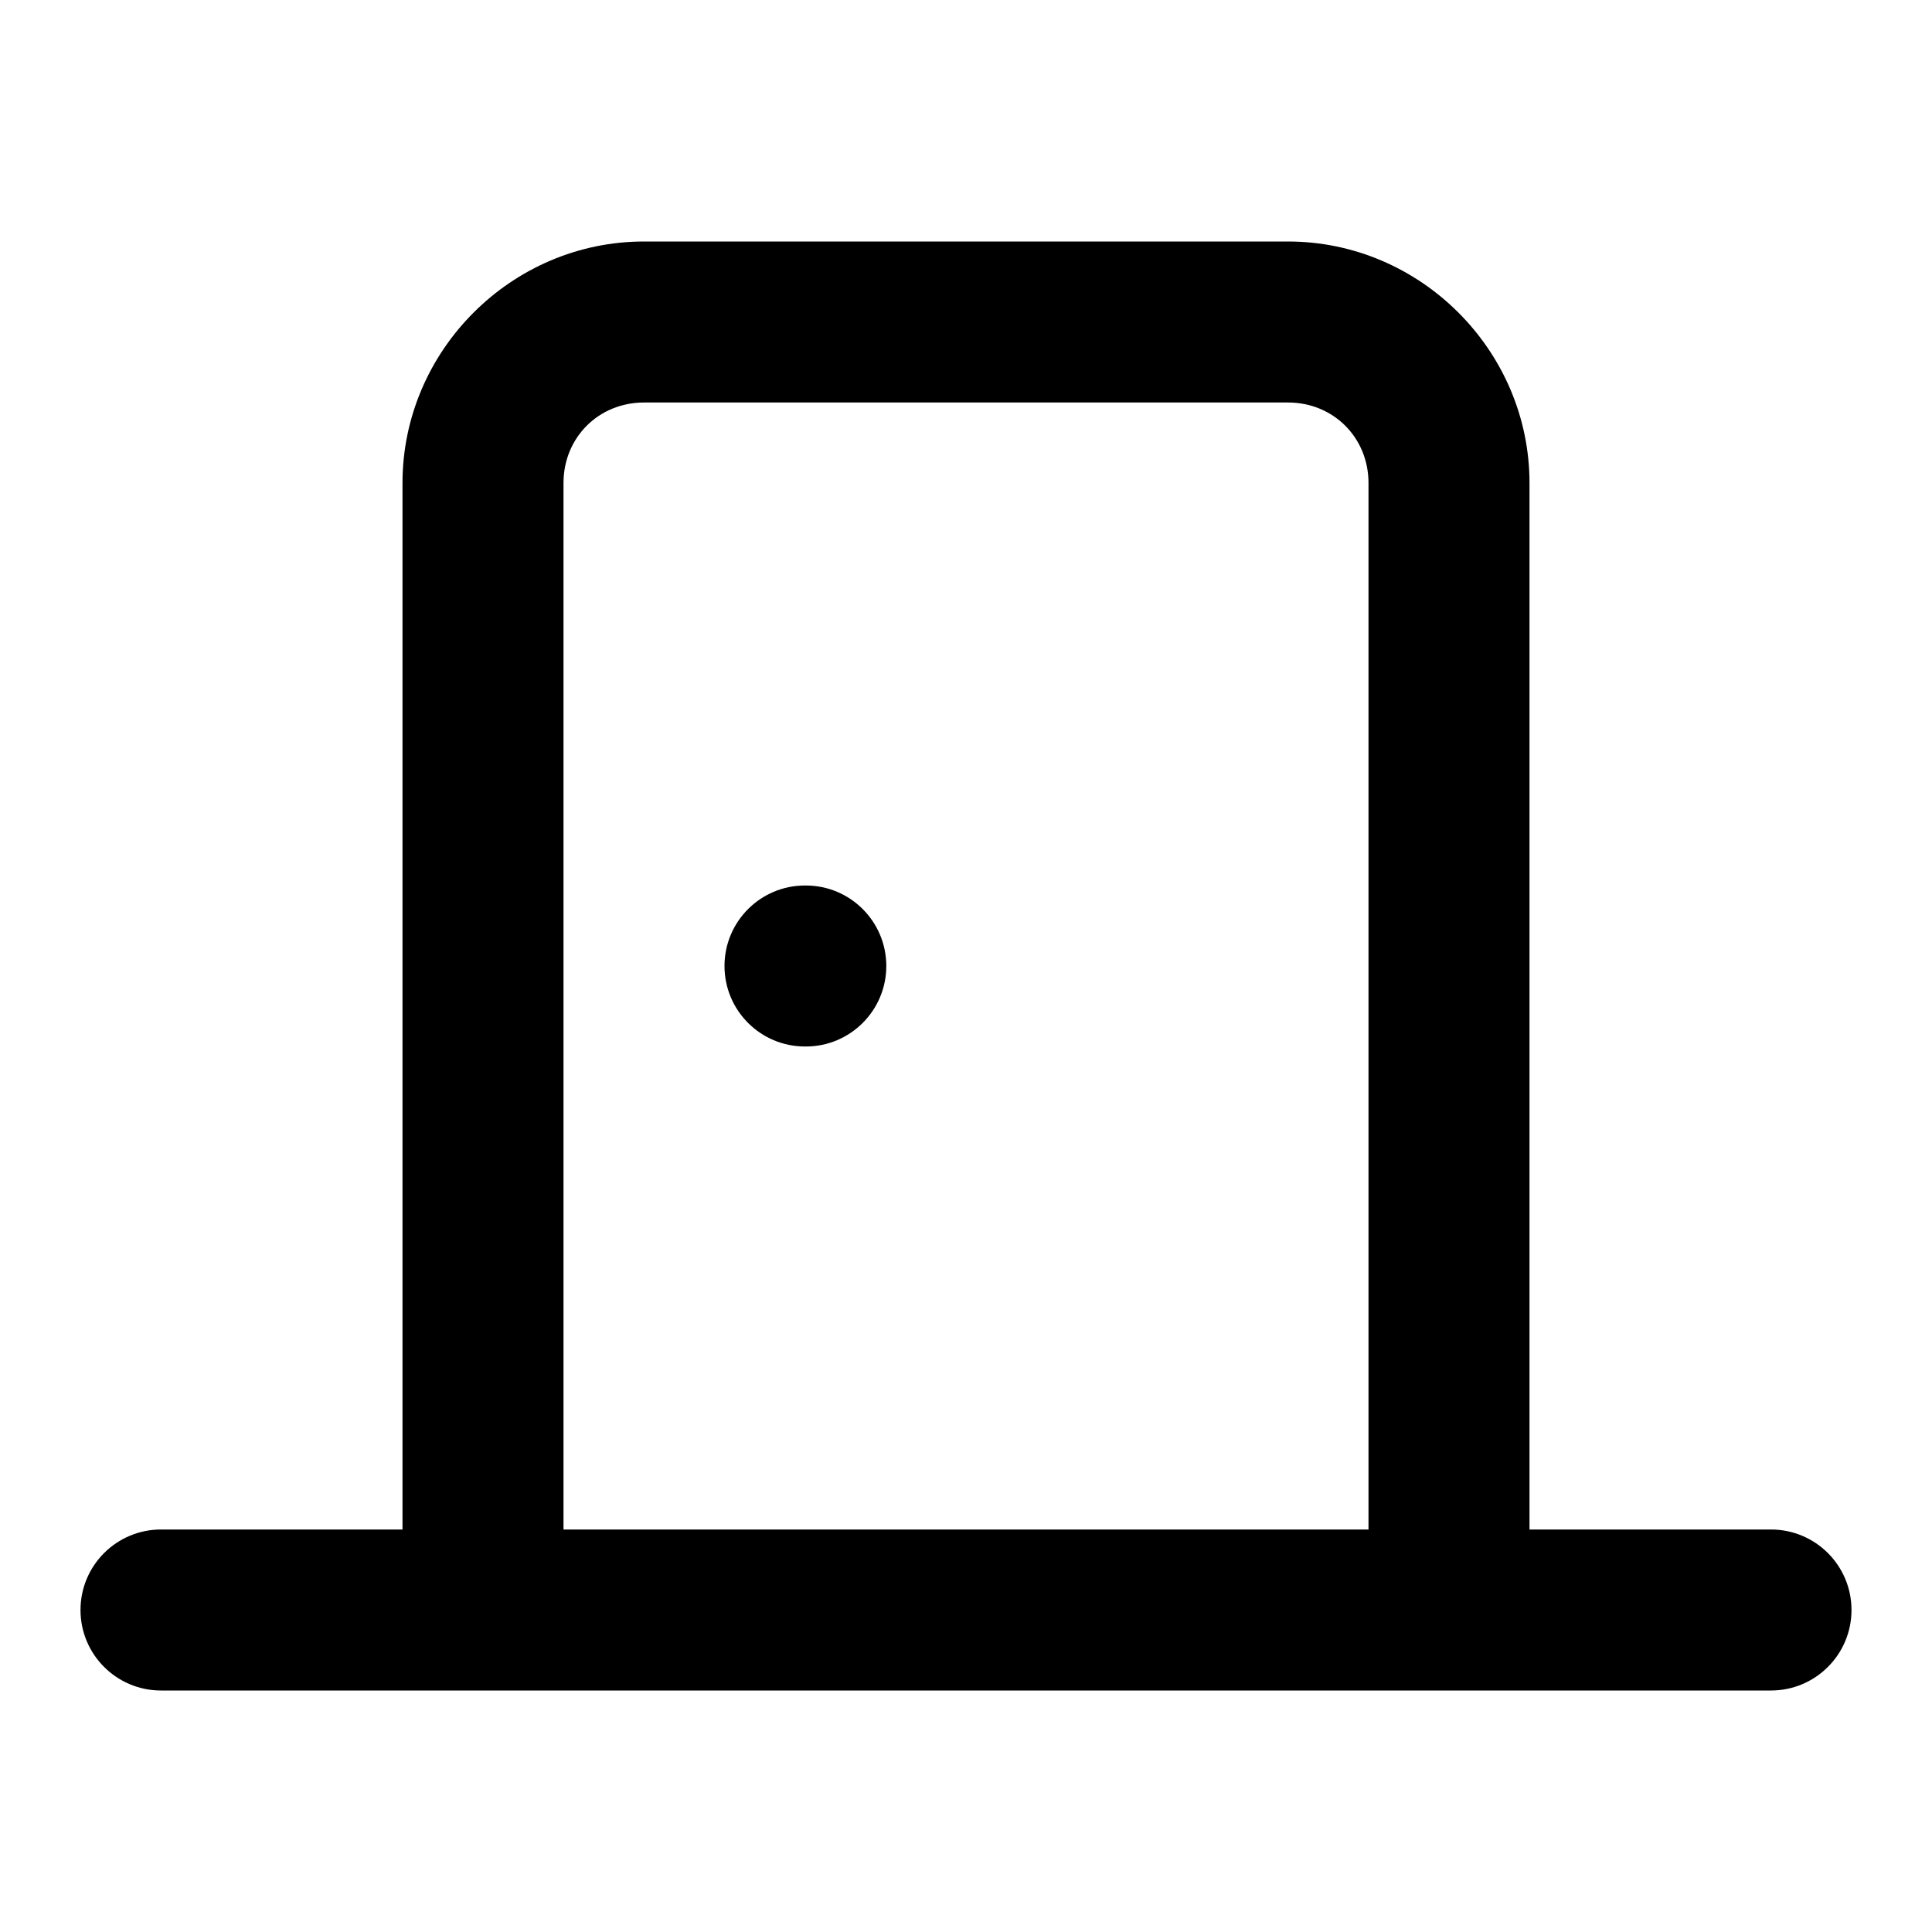
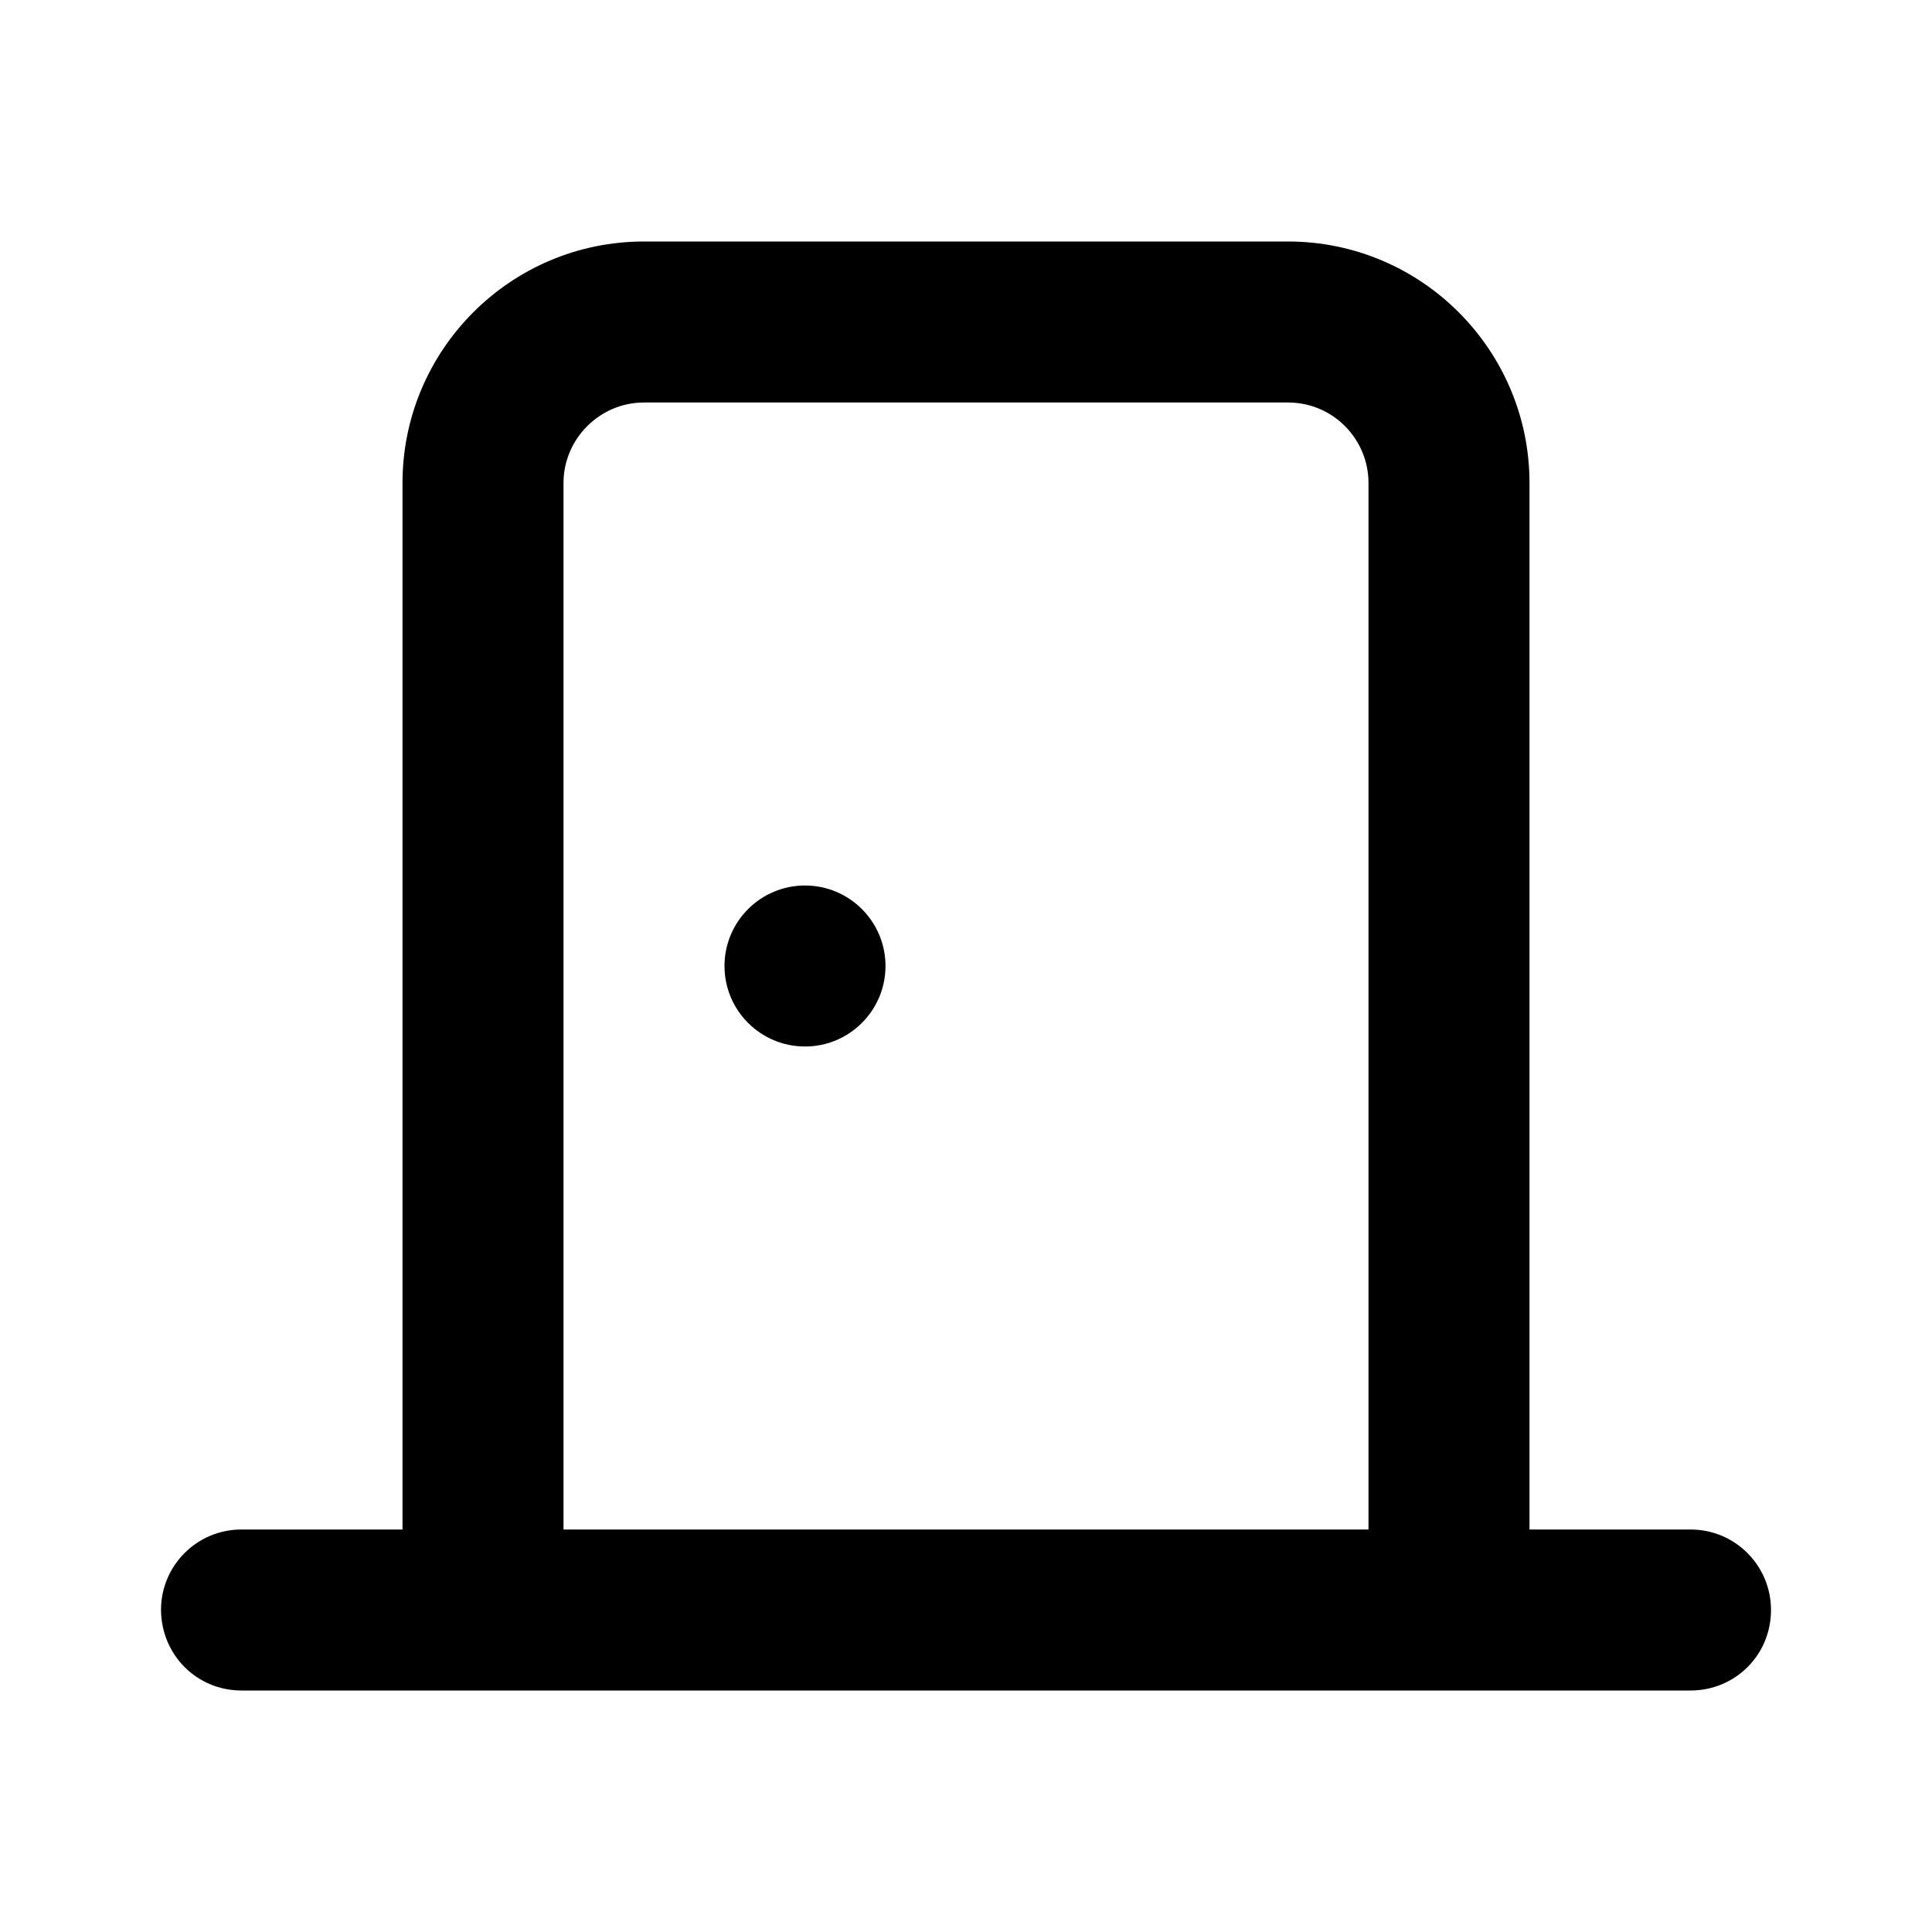
<svg xmlns="http://www.w3.org/2000/svg" version="1.1" viewBox="0 0 24 24">
-   <path d="m8 3c-1.645 0-3 1.355-3 3v13h-3a1 1 0 0 0-1 1 1 1 0 0 0 1 1h20a1 1 0 0 0 1-1 1 1 0 0 0-1-1h-3v-13c0-1.645-1.355-3-3-3zm0 2h8c0.564 0 1 0.436 1 1v13h-10v-13c0-0.564 0.436-1 1-1zm2 6a1 1 0 0 0-1 1 1 1 0 0 0 1 1h0.01a1 1 0 0 0 1-1 1 1 0 0 0-1-1z" />
+   <path d="m8 3c-1.66 0-3 1.35-3 3v13h-2c-0.555 0-1 0.449-1 1 0.005 0.559 0.445 1 1 1h18c0.555 0 1-0.441 1-1 0-0.551-0.445-1-1-1h-2v-13c0-1.65-1.34-3-3-3zm-1 3c0-0.547 0.449-1 1-1h8c0.558 0 1 0.453 1 1v13h-10zm3 5c-0.552 0-1 0.448-1 1s0.448 1 1 1c0.552 0 1-0.448 1-1s-0.448-1-1-1z" stroke-width=".909" />
</svg>
